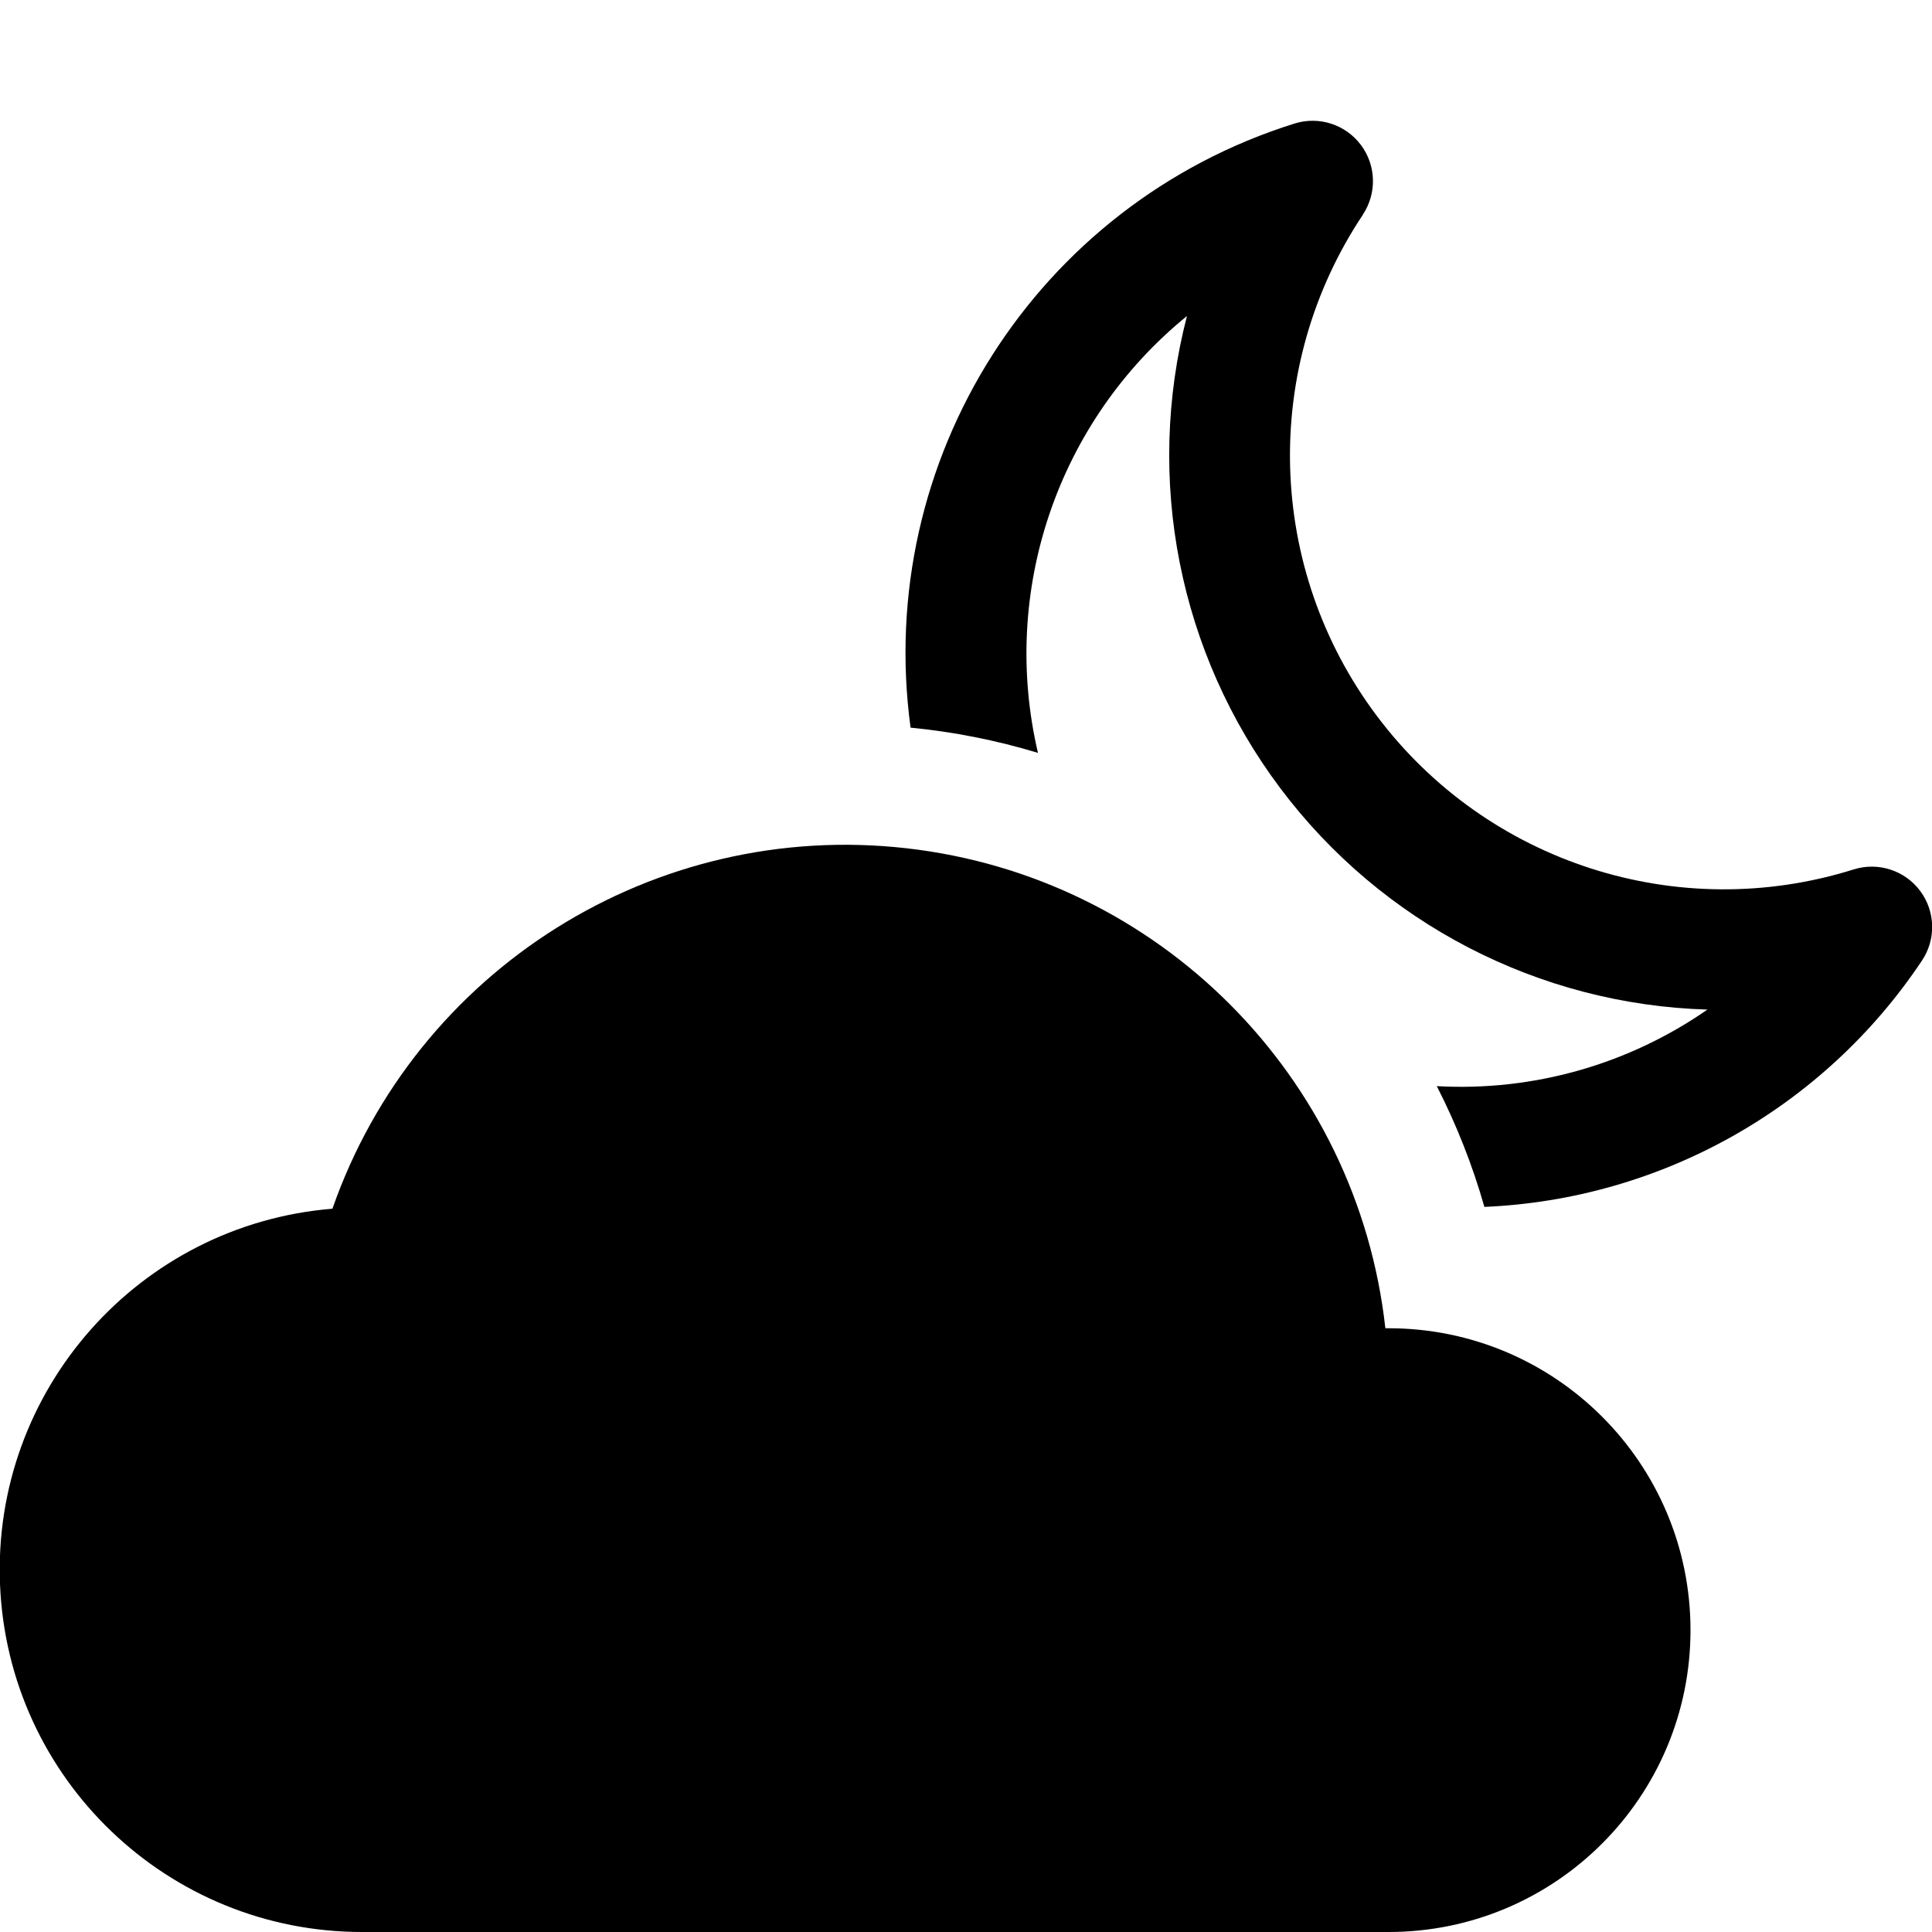
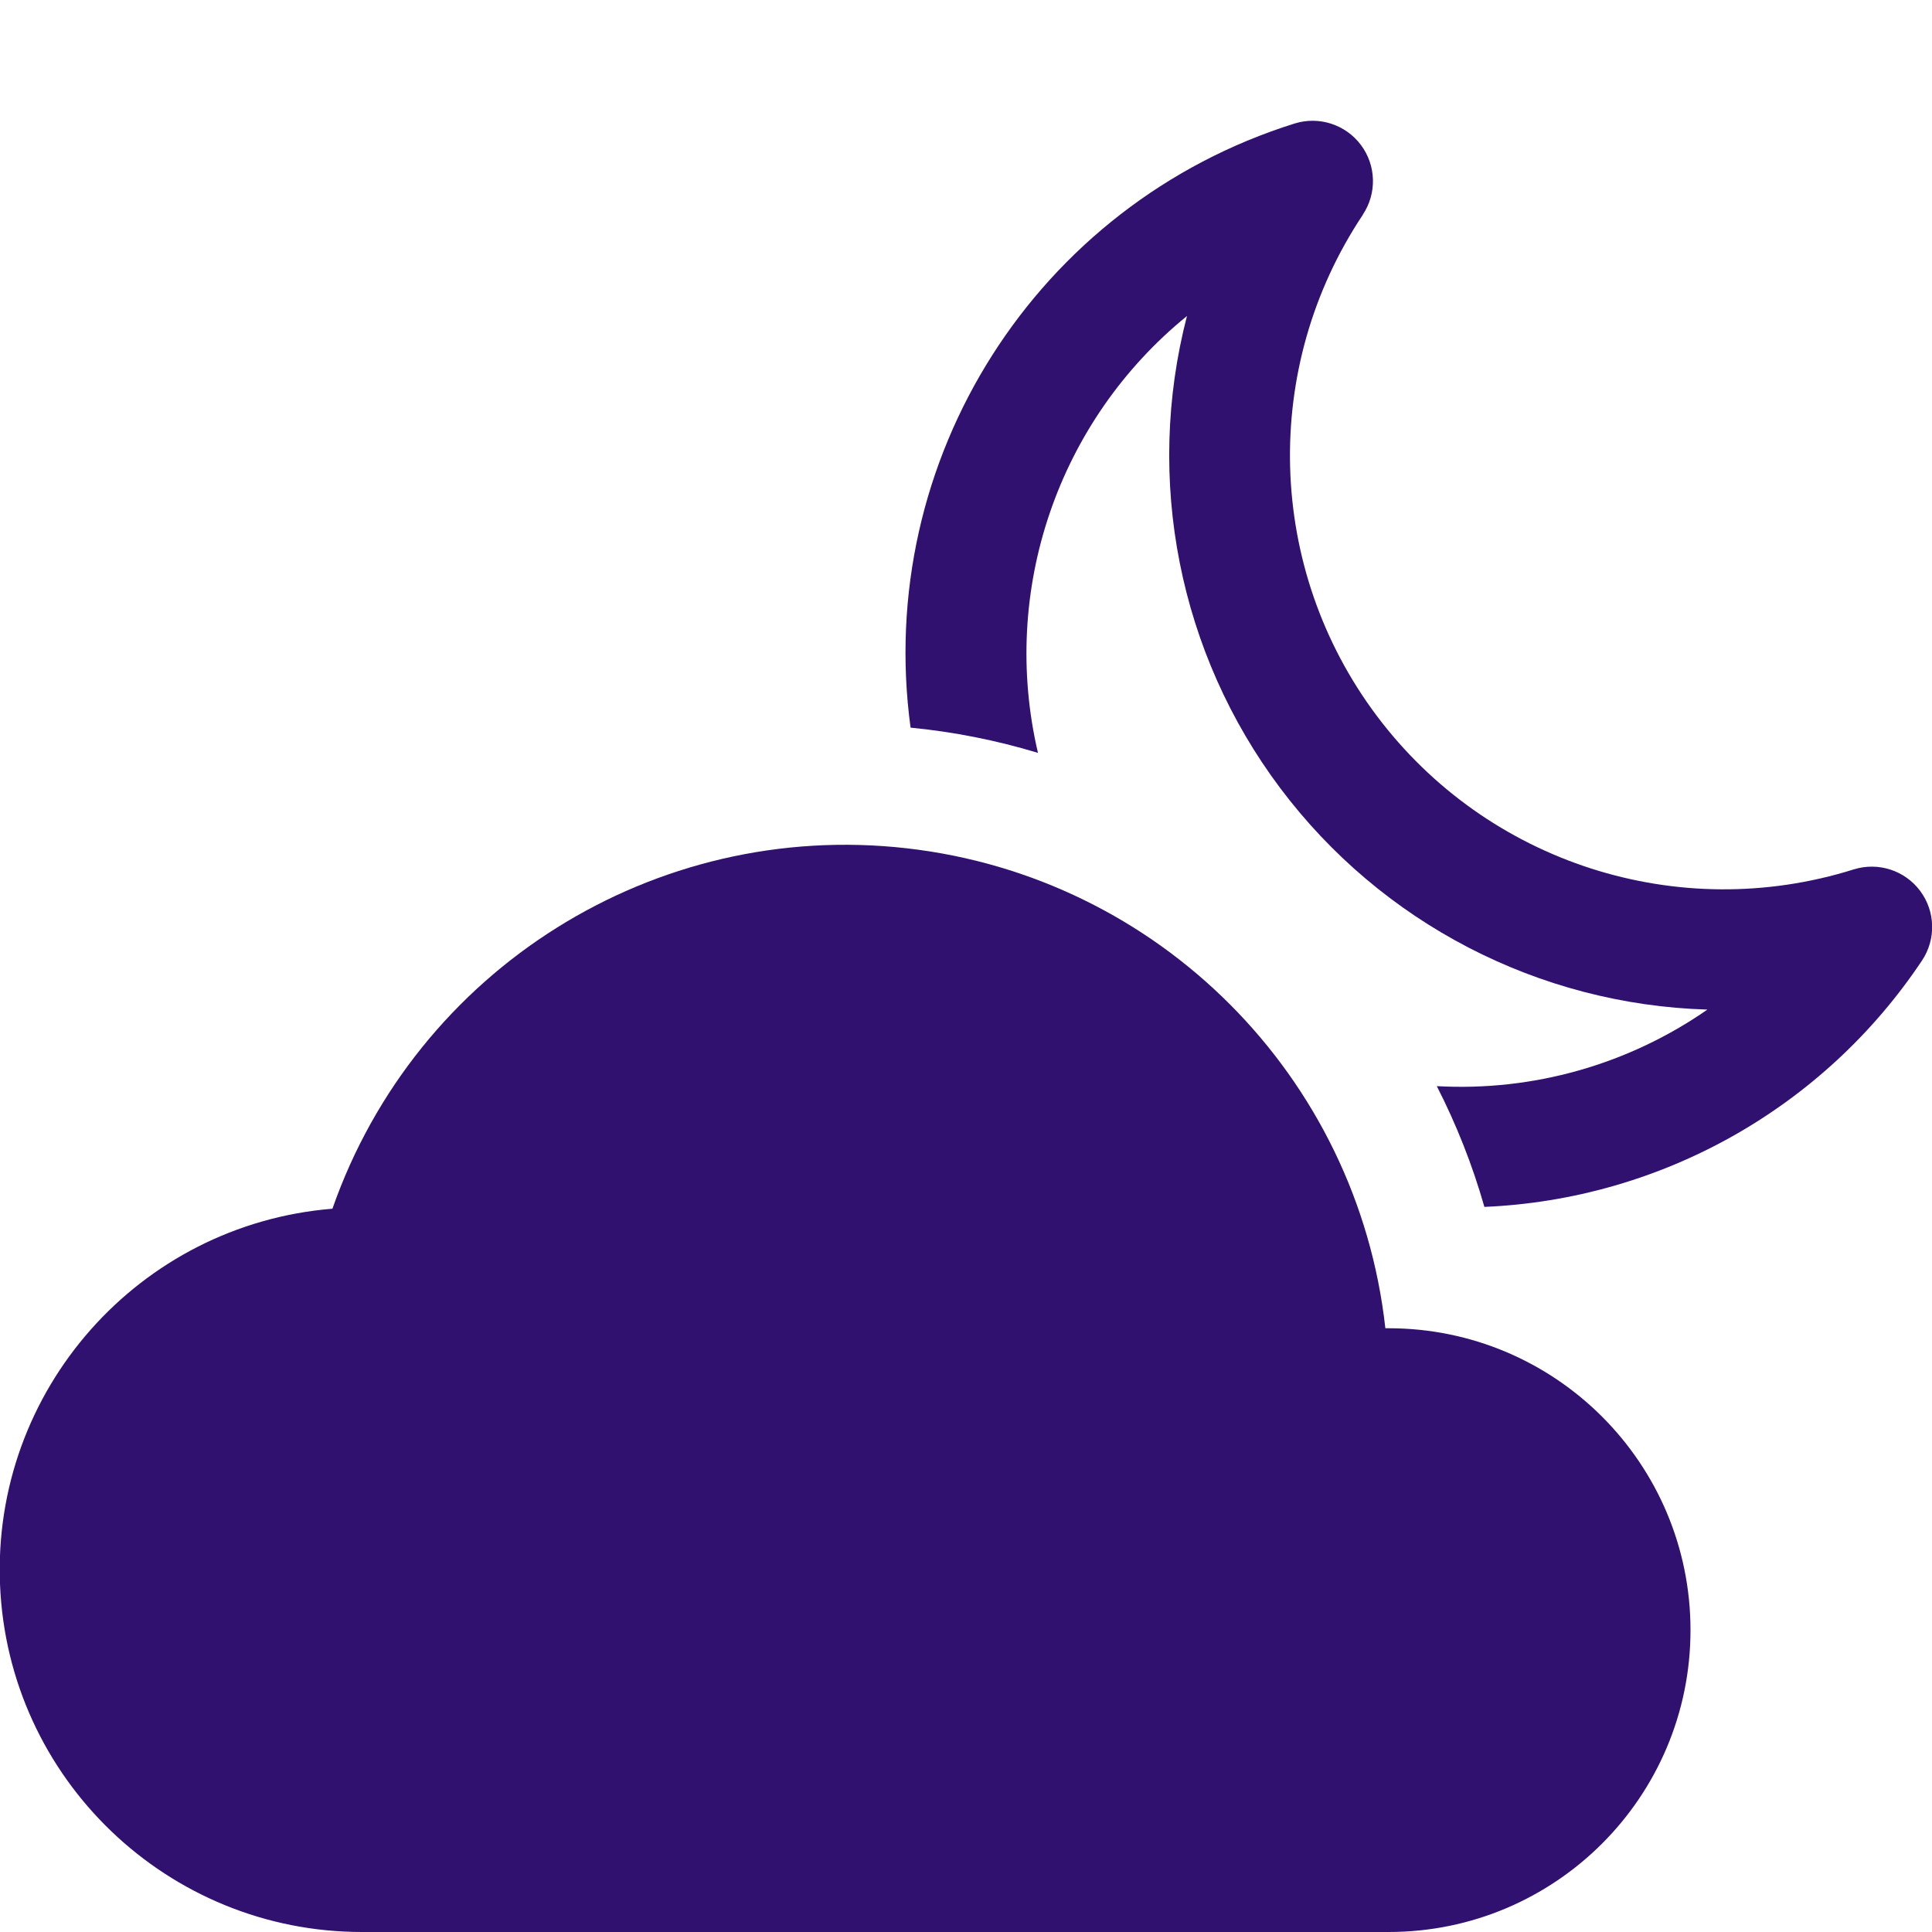
- <svg xmlns="http://www.w3.org/2000/svg" width="16" height="16" fill="currentColor" class="bi bi-cloud-moon-fill" viewBox="0 0 16 16">
+ <svg xmlns="http://www.w3.org/2000/svg" width="16" height="16" fill="#311170" class="bi bi-cloud-moon-fill" viewBox="0 0 16 16">
  <path d="M11.473 11a4.5 4.5 0 0 0-8.72-.99A3 3 0 0 0 3 16h8.5a2.5 2.5 0 0 0 0-5h-.027z" />
  <path d="M11.286 1.778a.5.5 0 0 0-.565-.755 4.595 4.595 0 0 0-3.18 5.003 5.46 5.46 0 0 1 1.055.209A3.603 3.603 0 0 1 9.83 2.617a4.593 4.593 0 0 0 4.31 5.744 3.576 3.576 0 0 1-2.241.634c.162.317.295.652.394 1a4.59 4.59 0 0 0 3.624-2.04.5.5 0 0 0-.565-.755 3.593 3.593 0 0 1-4.065-5.422z" />
</svg>
